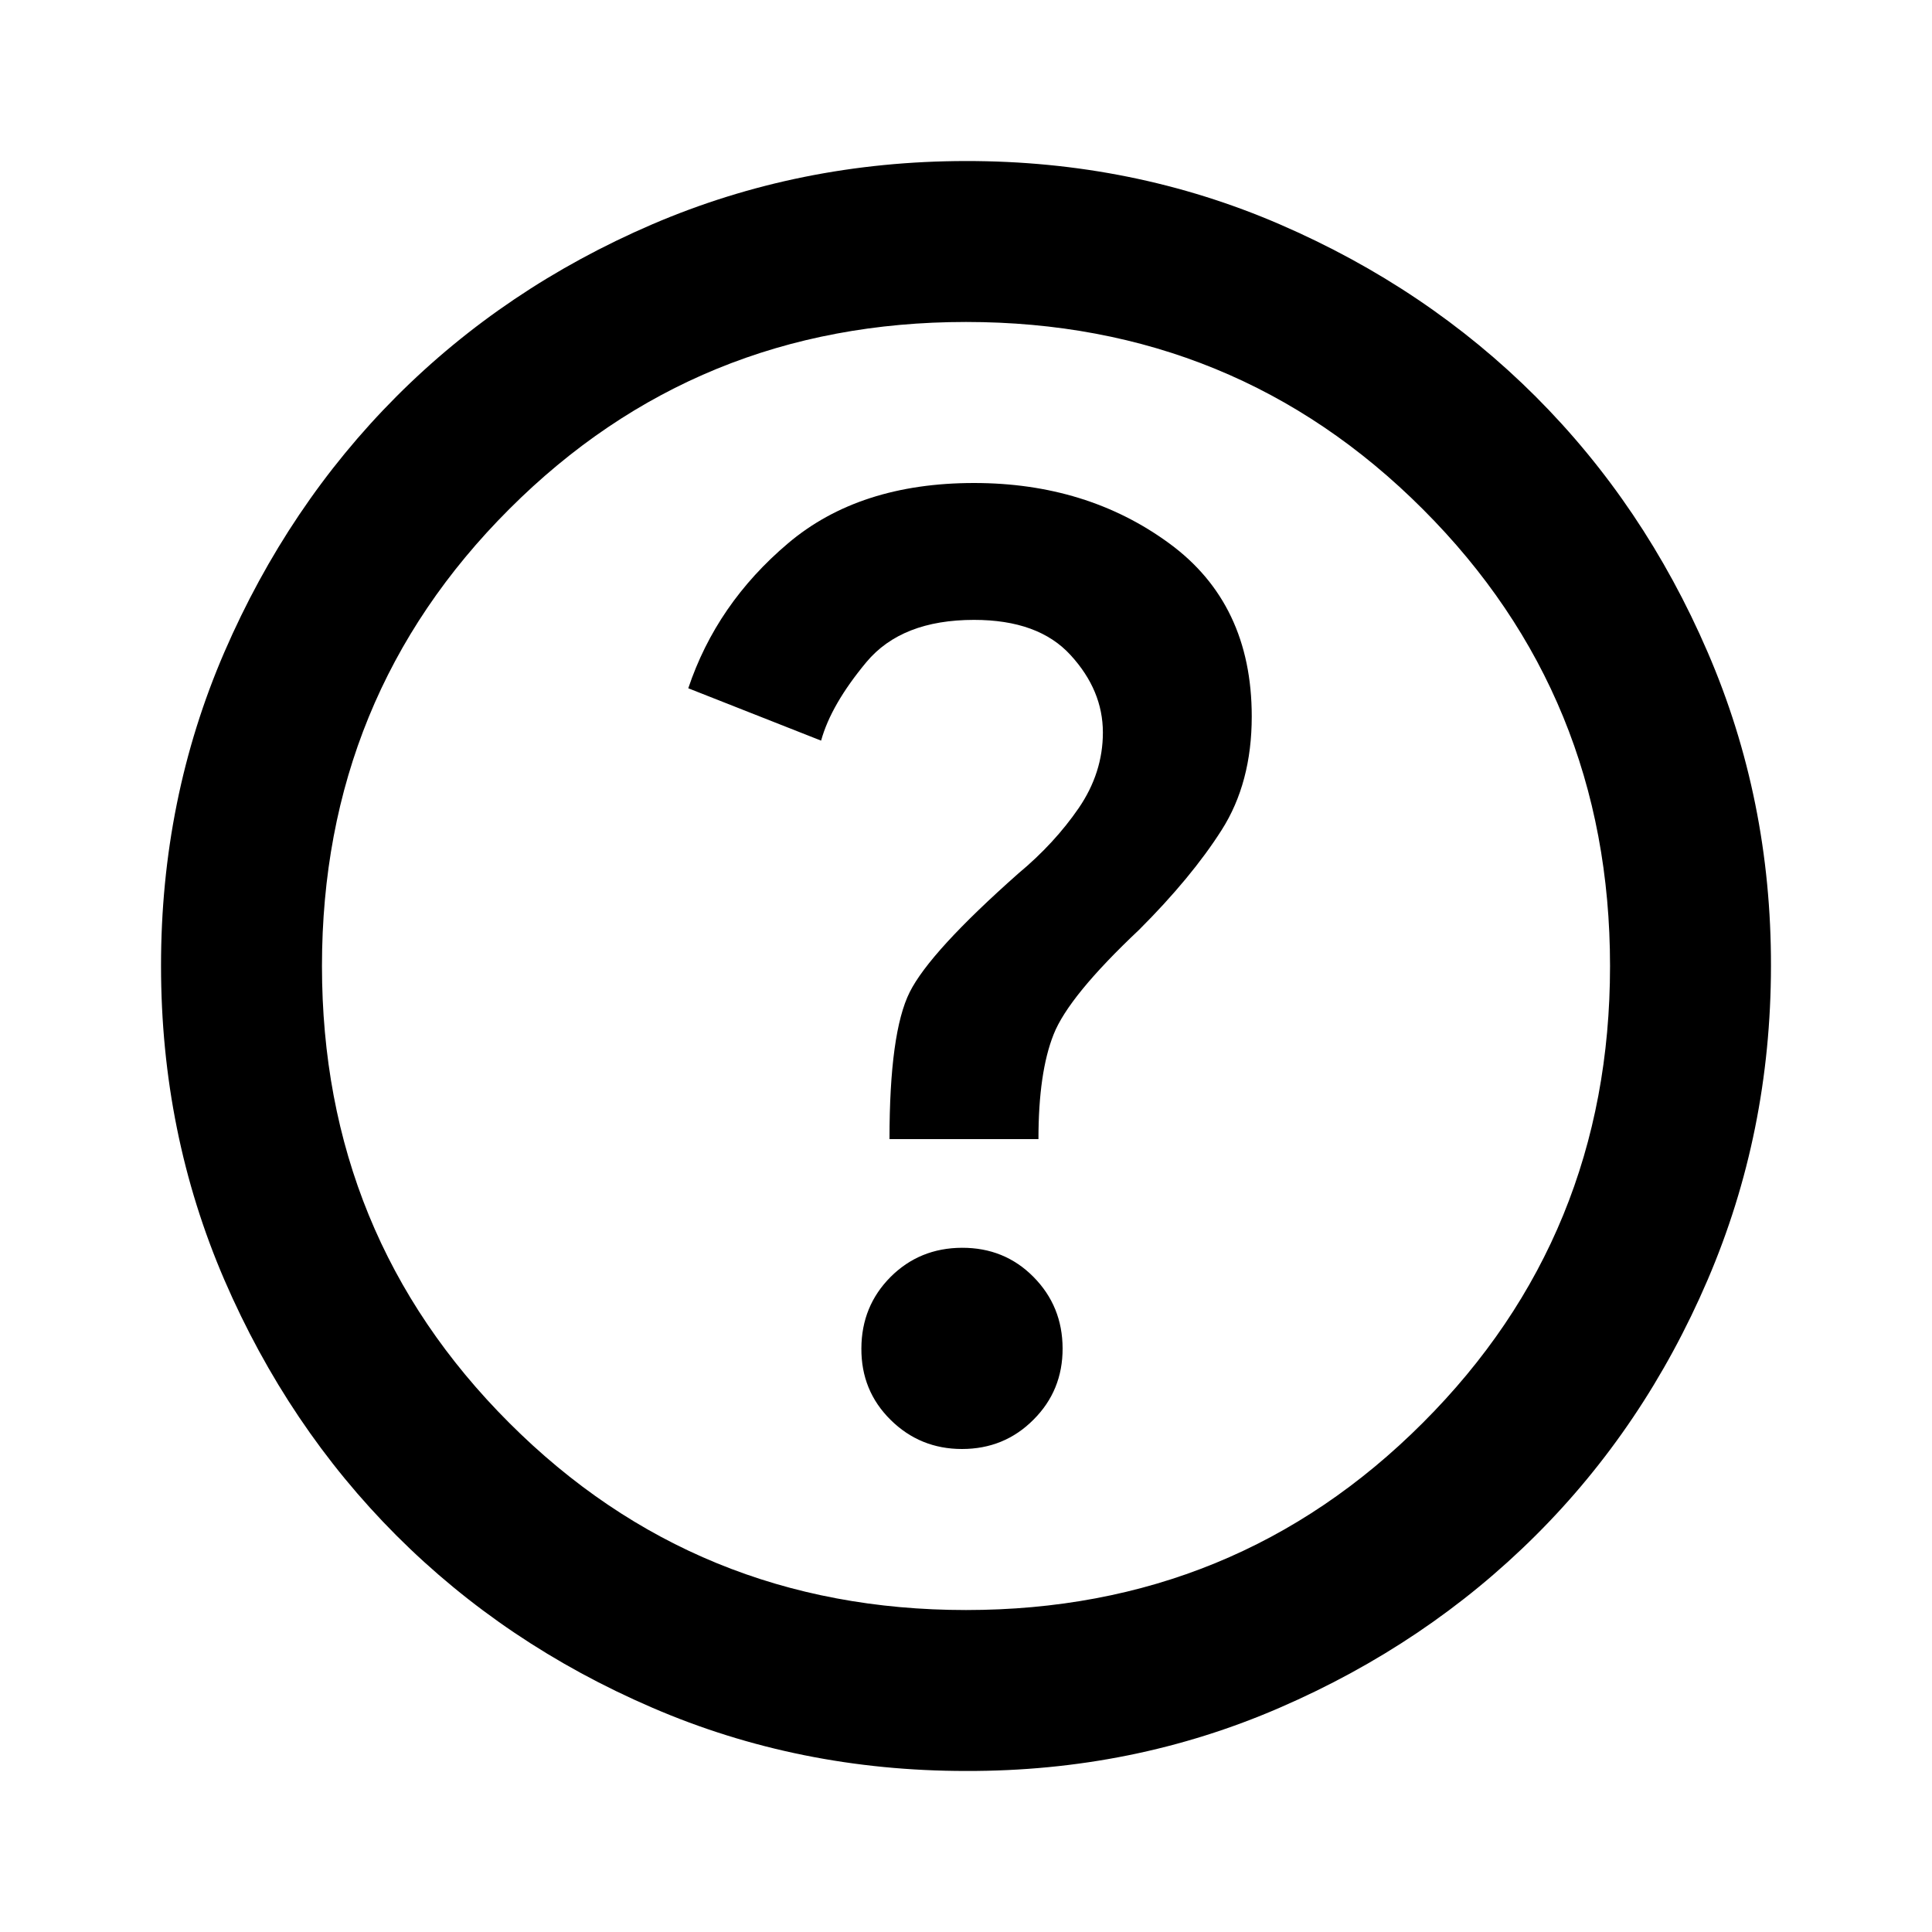
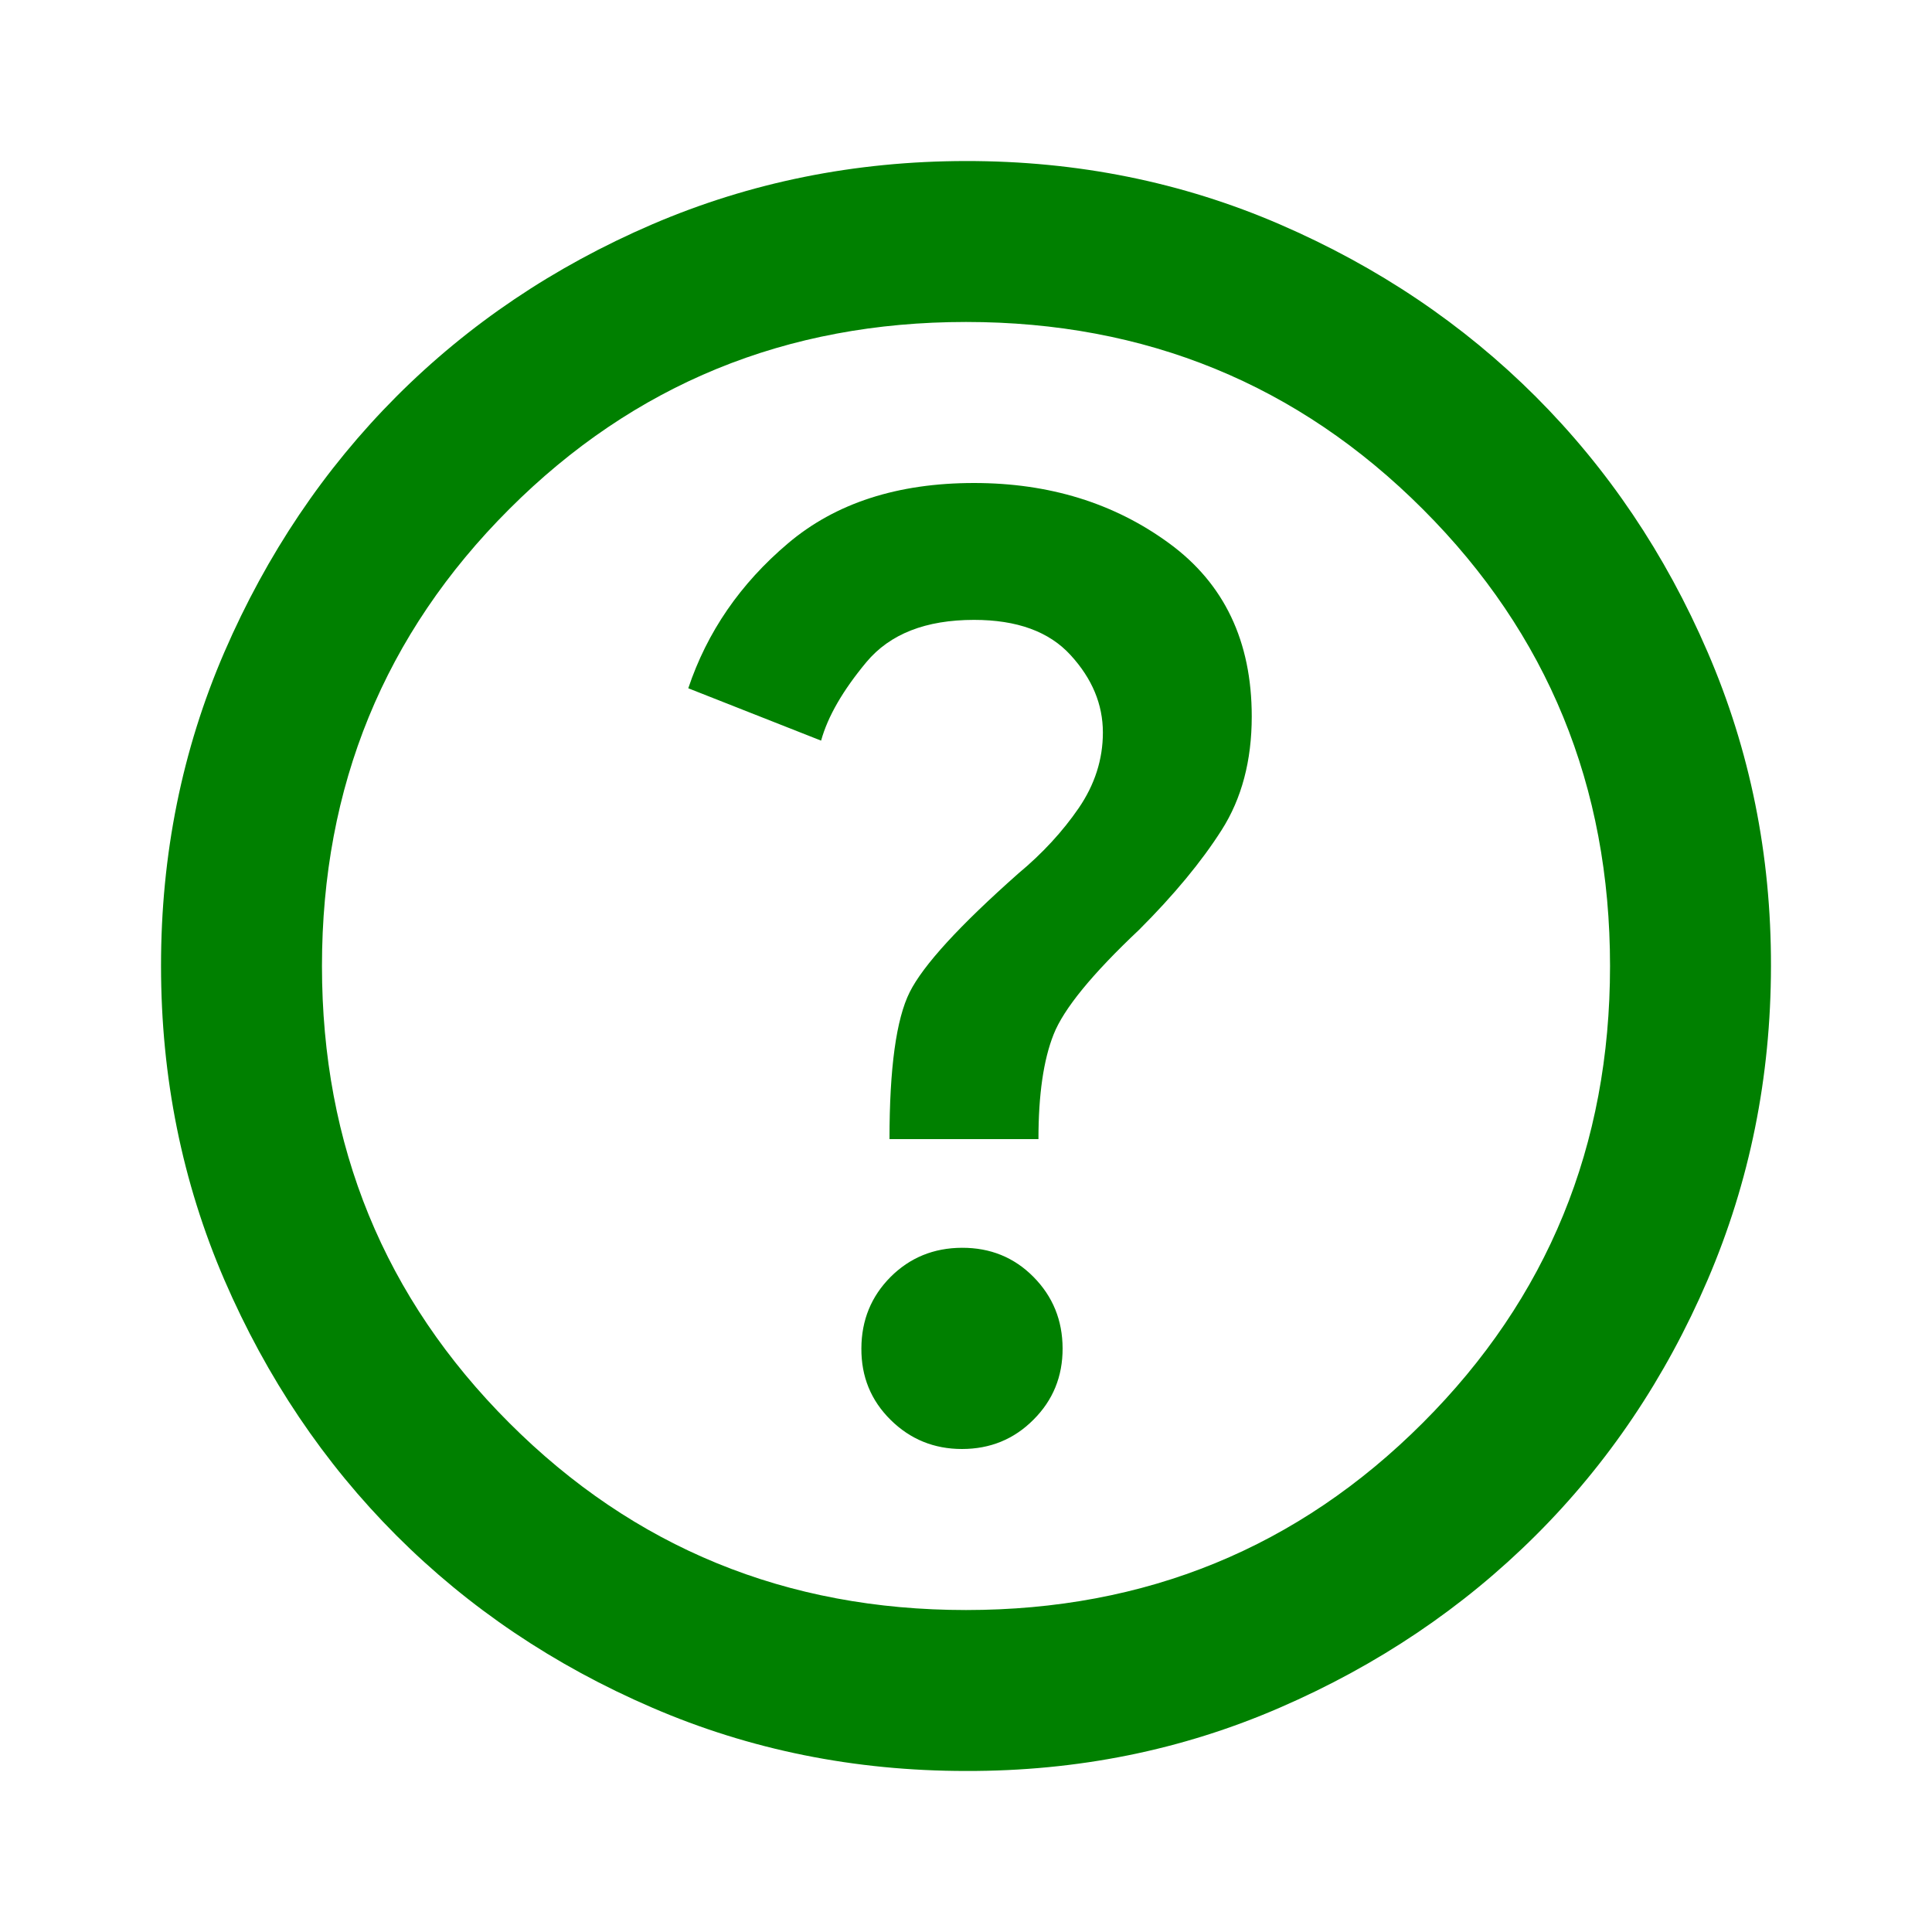
<svg xmlns="http://www.w3.org/2000/svg" width="20" height="20" viewBox="0 0 20 20" fill="none">
-   <path d="M9.958 15C10.25 15 10.497 14.899 10.698 14.697C10.9 14.496 11.001 14.249 11 13.958C10.999 13.667 10.899 13.421 10.698 13.218C10.498 13.016 10.251 12.916 9.958 12.917C9.666 12.918 9.419 13.019 9.219 13.219C9.019 13.42 8.918 13.666 8.917 13.958C8.915 14.251 9.016 14.497 9.219 14.698C9.422 14.899 9.669 15 9.958 15ZM9.208 11.792H10.75C10.75 11.333 10.802 10.972 10.907 10.708C11.011 10.444 11.306 10.083 11.792 9.625C12.153 9.264 12.438 8.92 12.646 8.593C12.854 8.267 12.958 7.874 12.958 7.417C12.958 6.639 12.674 6.042 12.104 5.625C11.535 5.208 10.861 5 10.083 5C9.292 5 8.649 5.208 8.157 5.625C7.664 6.042 7.32 6.542 7.125 7.125L8.5 7.667C8.569 7.417 8.726 7.146 8.969 6.854C9.213 6.562 9.584 6.417 10.083 6.417C10.528 6.417 10.861 6.538 11.083 6.782C11.306 7.025 11.417 7.292 11.417 7.583C11.417 7.861 11.333 8.122 11.167 8.365C11 8.608 10.792 8.834 10.542 9.042C9.931 9.583 9.556 9.993 9.417 10.271C9.278 10.549 9.208 11.056 9.208 11.792ZM10 18.333C8.847 18.333 7.764 18.115 6.75 17.677C5.736 17.24 4.854 16.646 4.104 15.896C3.354 15.145 2.761 14.263 2.323 13.25C1.886 12.237 1.667 11.153 1.667 10C1.666 8.847 1.885 7.763 2.323 6.75C2.762 5.737 3.355 4.855 4.104 4.104C4.853 3.354 5.735 2.76 6.75 2.323C7.765 1.887 8.848 1.668 10 1.667C11.152 1.666 12.235 1.884 13.25 2.323C14.265 2.762 15.147 3.356 15.896 4.104C16.645 4.853 17.239 5.734 17.677 6.75C18.116 7.766 18.335 8.849 18.333 10C18.332 11.151 18.113 12.234 17.677 13.25C17.241 14.266 16.647 15.148 15.896 15.896C15.145 16.644 14.263 17.238 13.25 17.677C12.237 18.117 11.154 18.336 10 18.333ZM10 16.667C11.861 16.667 13.438 16.021 14.729 14.729C16.021 13.438 16.667 11.861 16.667 10C16.667 8.139 16.021 6.562 14.729 5.271C13.438 3.979 11.861 3.333 10 3.333C8.139 3.333 6.562 3.979 5.271 5.271C3.979 6.562 3.333 8.139 3.333 10C3.333 11.861 3.979 13.438 5.271 14.729C6.562 16.021 8.139 16.667 10 16.667Z" fill="black" />
+   <path d="M9.958 15C10.25 15 10.497 14.899 10.698 14.697C10.9 14.496 11.001 14.249 11 13.958C10.999 13.667 10.899 13.421 10.698 13.218C10.498 13.016 10.251 12.916 9.958 12.917C9.666 12.918 9.419 13.019 9.219 13.219C9.019 13.42 8.918 13.666 8.917 13.958C8.915 14.251 9.016 14.497 9.219 14.698C9.422 14.899 9.669 15 9.958 15ZM9.208 11.792H10.75C10.75 11.333 10.802 10.972 10.907 10.708C11.011 10.444 11.306 10.083 11.792 9.625C12.153 9.264 12.438 8.92 12.646 8.593C12.854 8.267 12.958 7.874 12.958 7.417C12.958 6.639 12.674 6.042 12.104 5.625C11.535 5.208 10.861 5 10.083 5C9.292 5 8.649 5.208 8.157 5.625C7.664 6.042 7.32 6.542 7.125 7.125L8.5 7.667C8.569 7.417 8.726 7.146 8.969 6.854C9.213 6.562 9.584 6.417 10.083 6.417C10.528 6.417 10.861 6.538 11.083 6.782C11.306 7.025 11.417 7.292 11.417 7.583C11.417 7.861 11.333 8.122 11.167 8.365C11 8.608 10.792 8.834 10.542 9.042C9.931 9.583 9.556 9.993 9.417 10.271C9.278 10.549 9.208 11.056 9.208 11.792ZM10 18.333C8.847 18.333 7.764 18.115 6.75 17.677C5.736 17.24 4.854 16.646 4.104 15.896C3.354 15.145 2.761 14.263 2.323 13.25C1.886 12.237 1.667 11.153 1.667 10C1.666 8.847 1.885 7.763 2.323 6.75C2.762 5.737 3.355 4.855 4.104 4.104C4.853 3.354 5.735 2.76 6.75 2.323C7.765 1.887 8.848 1.668 10 1.667C11.152 1.666 12.235 1.884 13.25 2.323C14.265 2.762 15.147 3.356 15.896 4.104C16.645 4.853 17.239 5.734 17.677 6.75C18.116 7.766 18.335 8.849 18.333 10C18.332 11.151 18.113 12.234 17.677 13.25C17.241 14.266 16.647 15.148 15.896 15.896C15.145 16.644 14.263 17.238 13.25 17.677C12.237 18.117 11.154 18.336 10 18.333ZM10 16.667C11.861 16.667 13.438 16.021 14.729 14.729C16.021 13.438 16.667 11.861 16.667 10C16.667 8.139 16.021 6.562 14.729 5.271C13.438 3.979 11.861 3.333 10 3.333C8.139 3.333 6.562 3.979 5.271 5.271C3.979 6.562 3.333 8.139 3.333 10C3.333 11.861 3.979 13.438 5.271 14.729C6.562 16.021 8.139 16.667 10 16.667Z" fill="green" />
</svg>
